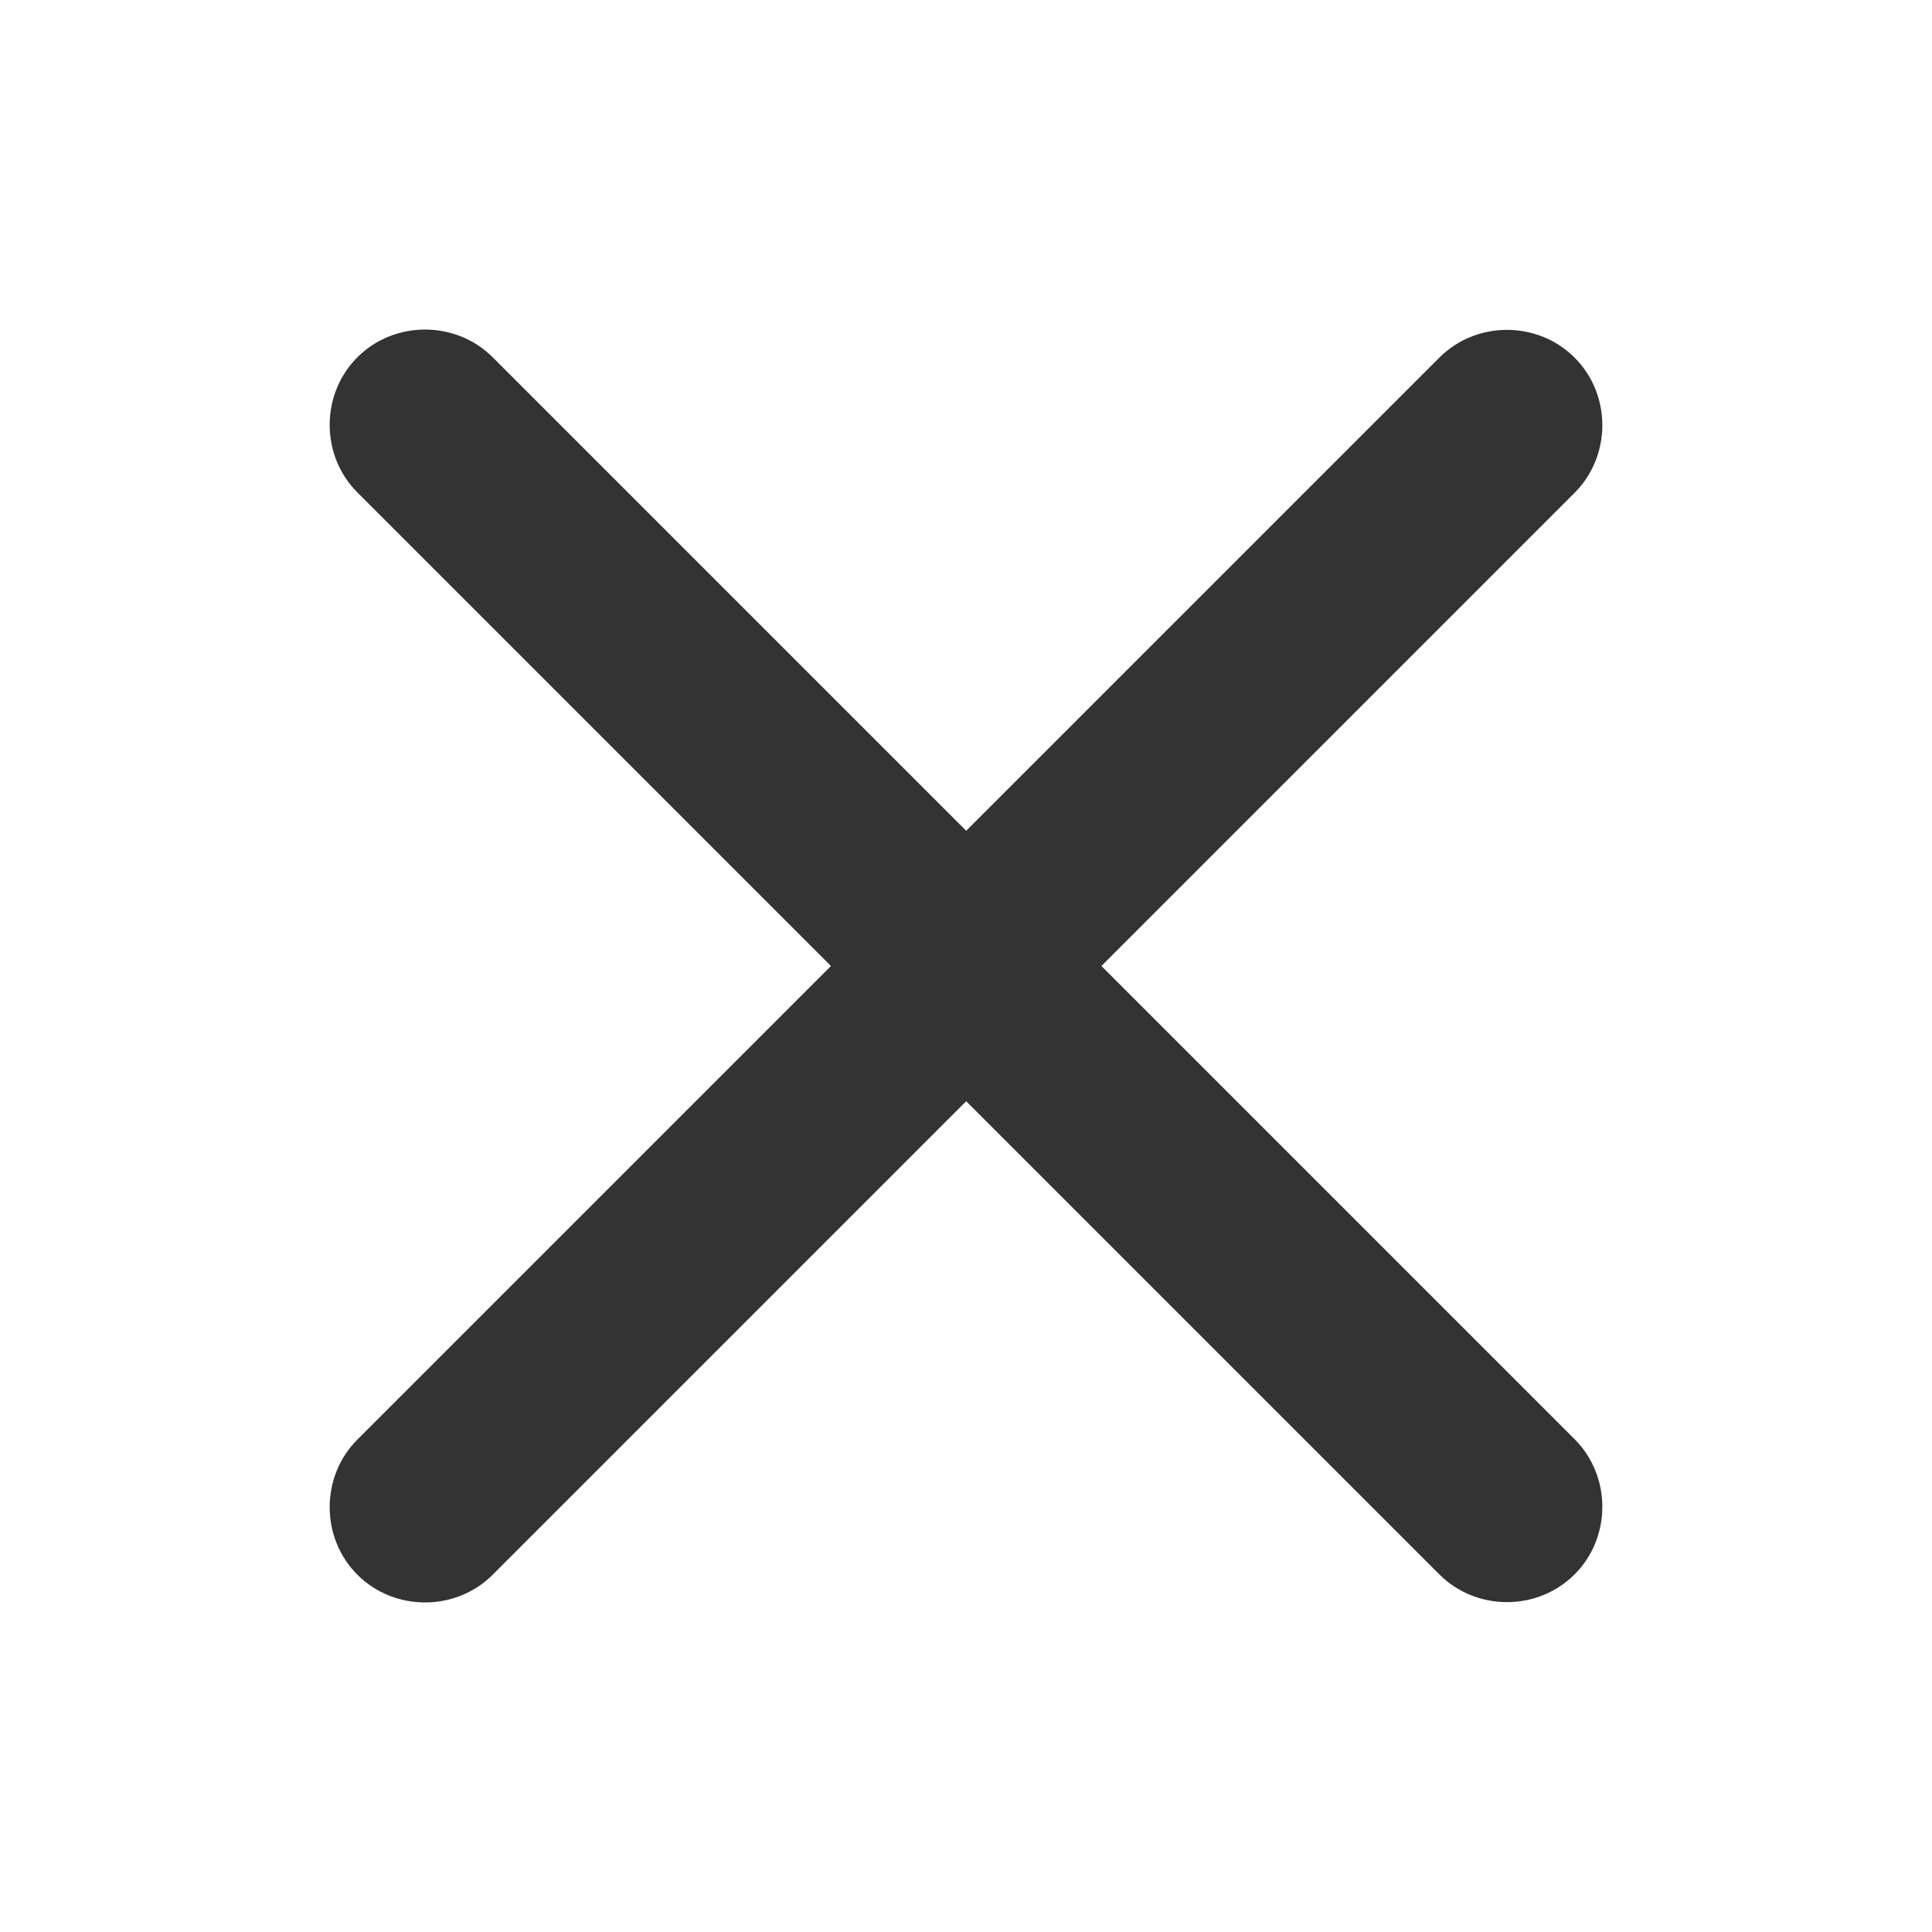
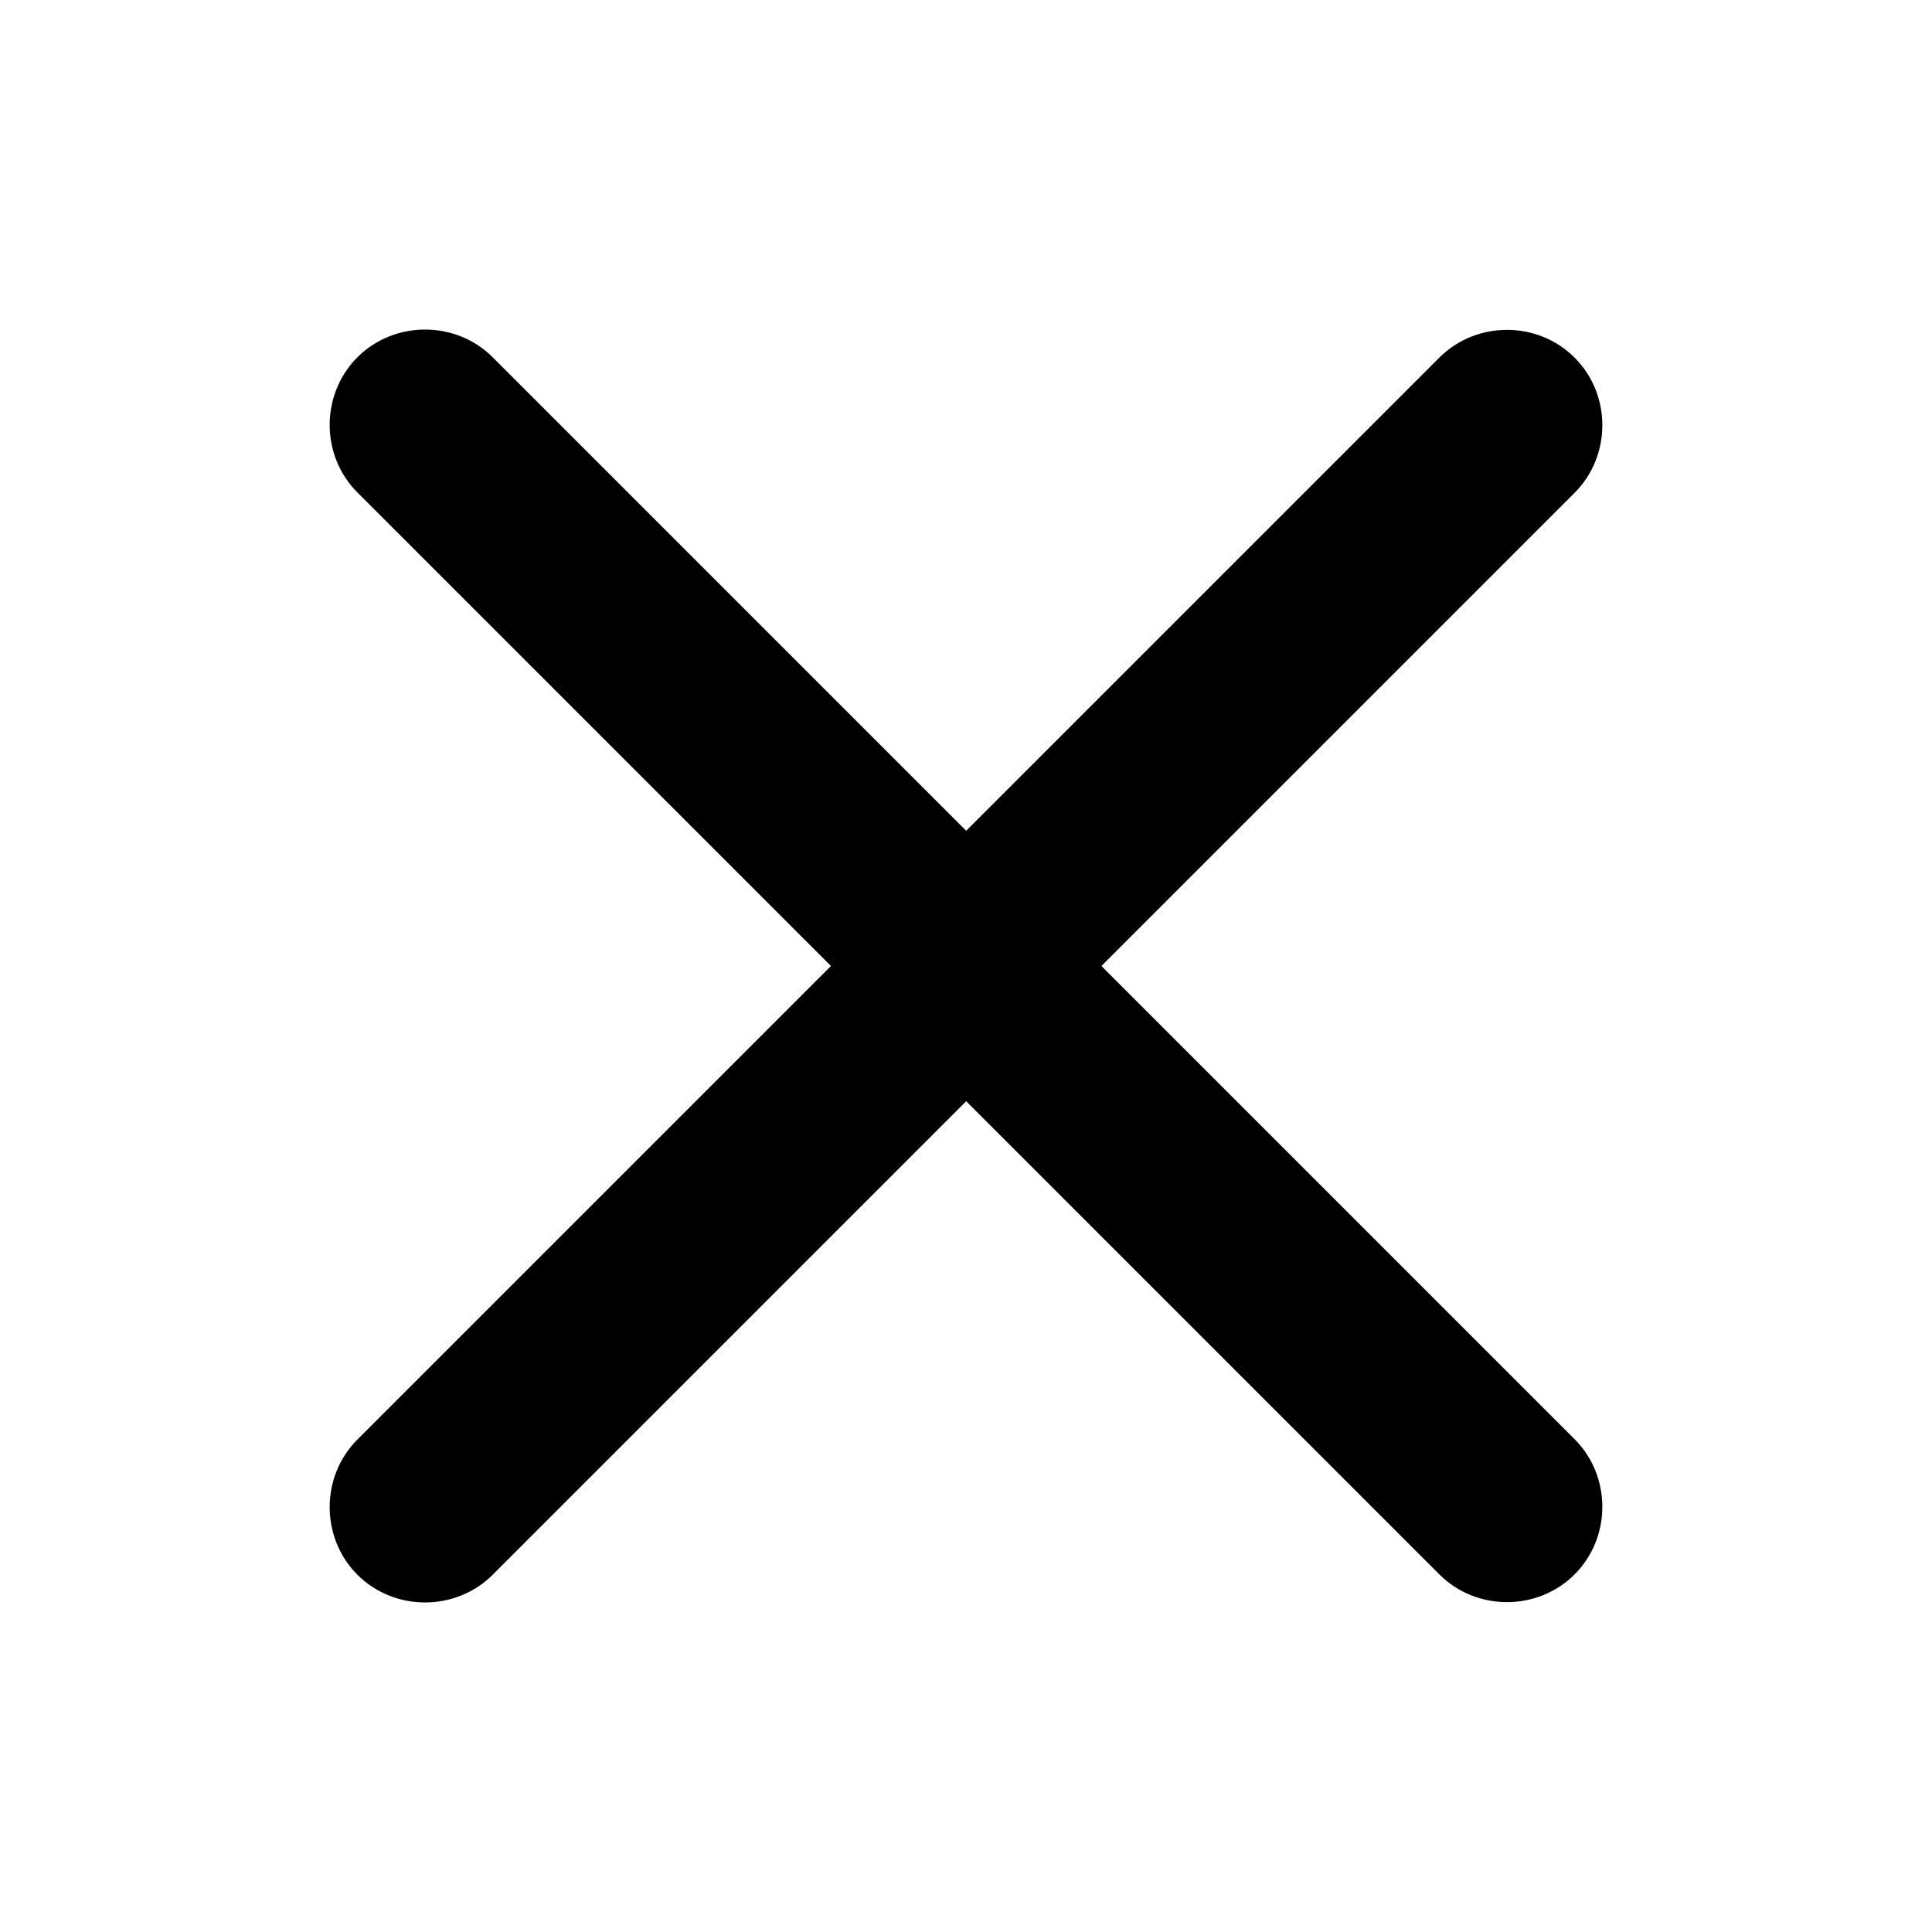
<svg xmlns="http://www.w3.org/2000/svg" width="20" height="20" viewBox="0 0 20 20" fill="none">
-   <path d="M16.3 5.102L5.1 16.302C4.717 16.684 4.083 16.684 3.7 16.302C3.317 15.919 3.317 15.284 3.7 14.902L14.9 3.702C15.283 3.319 15.917 3.319 16.3 3.702C16.683 4.084 16.683 4.719 16.3 5.102Z" fill="#333333" />
-   <path d="M16.3 16.298C15.917 16.681 15.283 16.681 14.9 16.298L3.7 5.098C3.317 4.716 3.317 4.081 3.7 3.698C4.083 3.316 4.717 3.316 5.1 3.698L16.3 14.898C16.683 15.281 16.683 15.916 16.3 16.298Z" fill="#333333" />
+   <path d="M16.3 5.102L5.1 16.302C4.717 16.684 4.083 16.684 3.7 16.302C3.317 15.919 3.317 15.284 3.7 14.902L14.9 3.702C15.283 3.319 15.917 3.319 16.3 3.702C16.683 4.084 16.683 4.719 16.3 5.102Z" fill="currentColor" />
+   <path d="M16.3 16.298C15.917 16.681 15.283 16.681 14.9 16.298L3.7 5.098C3.317 4.716 3.317 4.081 3.7 3.698C4.083 3.316 4.717 3.316 5.1 3.698L16.3 14.898C16.683 15.281 16.683 15.916 16.3 16.298Z" fill="currentColor" />
</svg>
